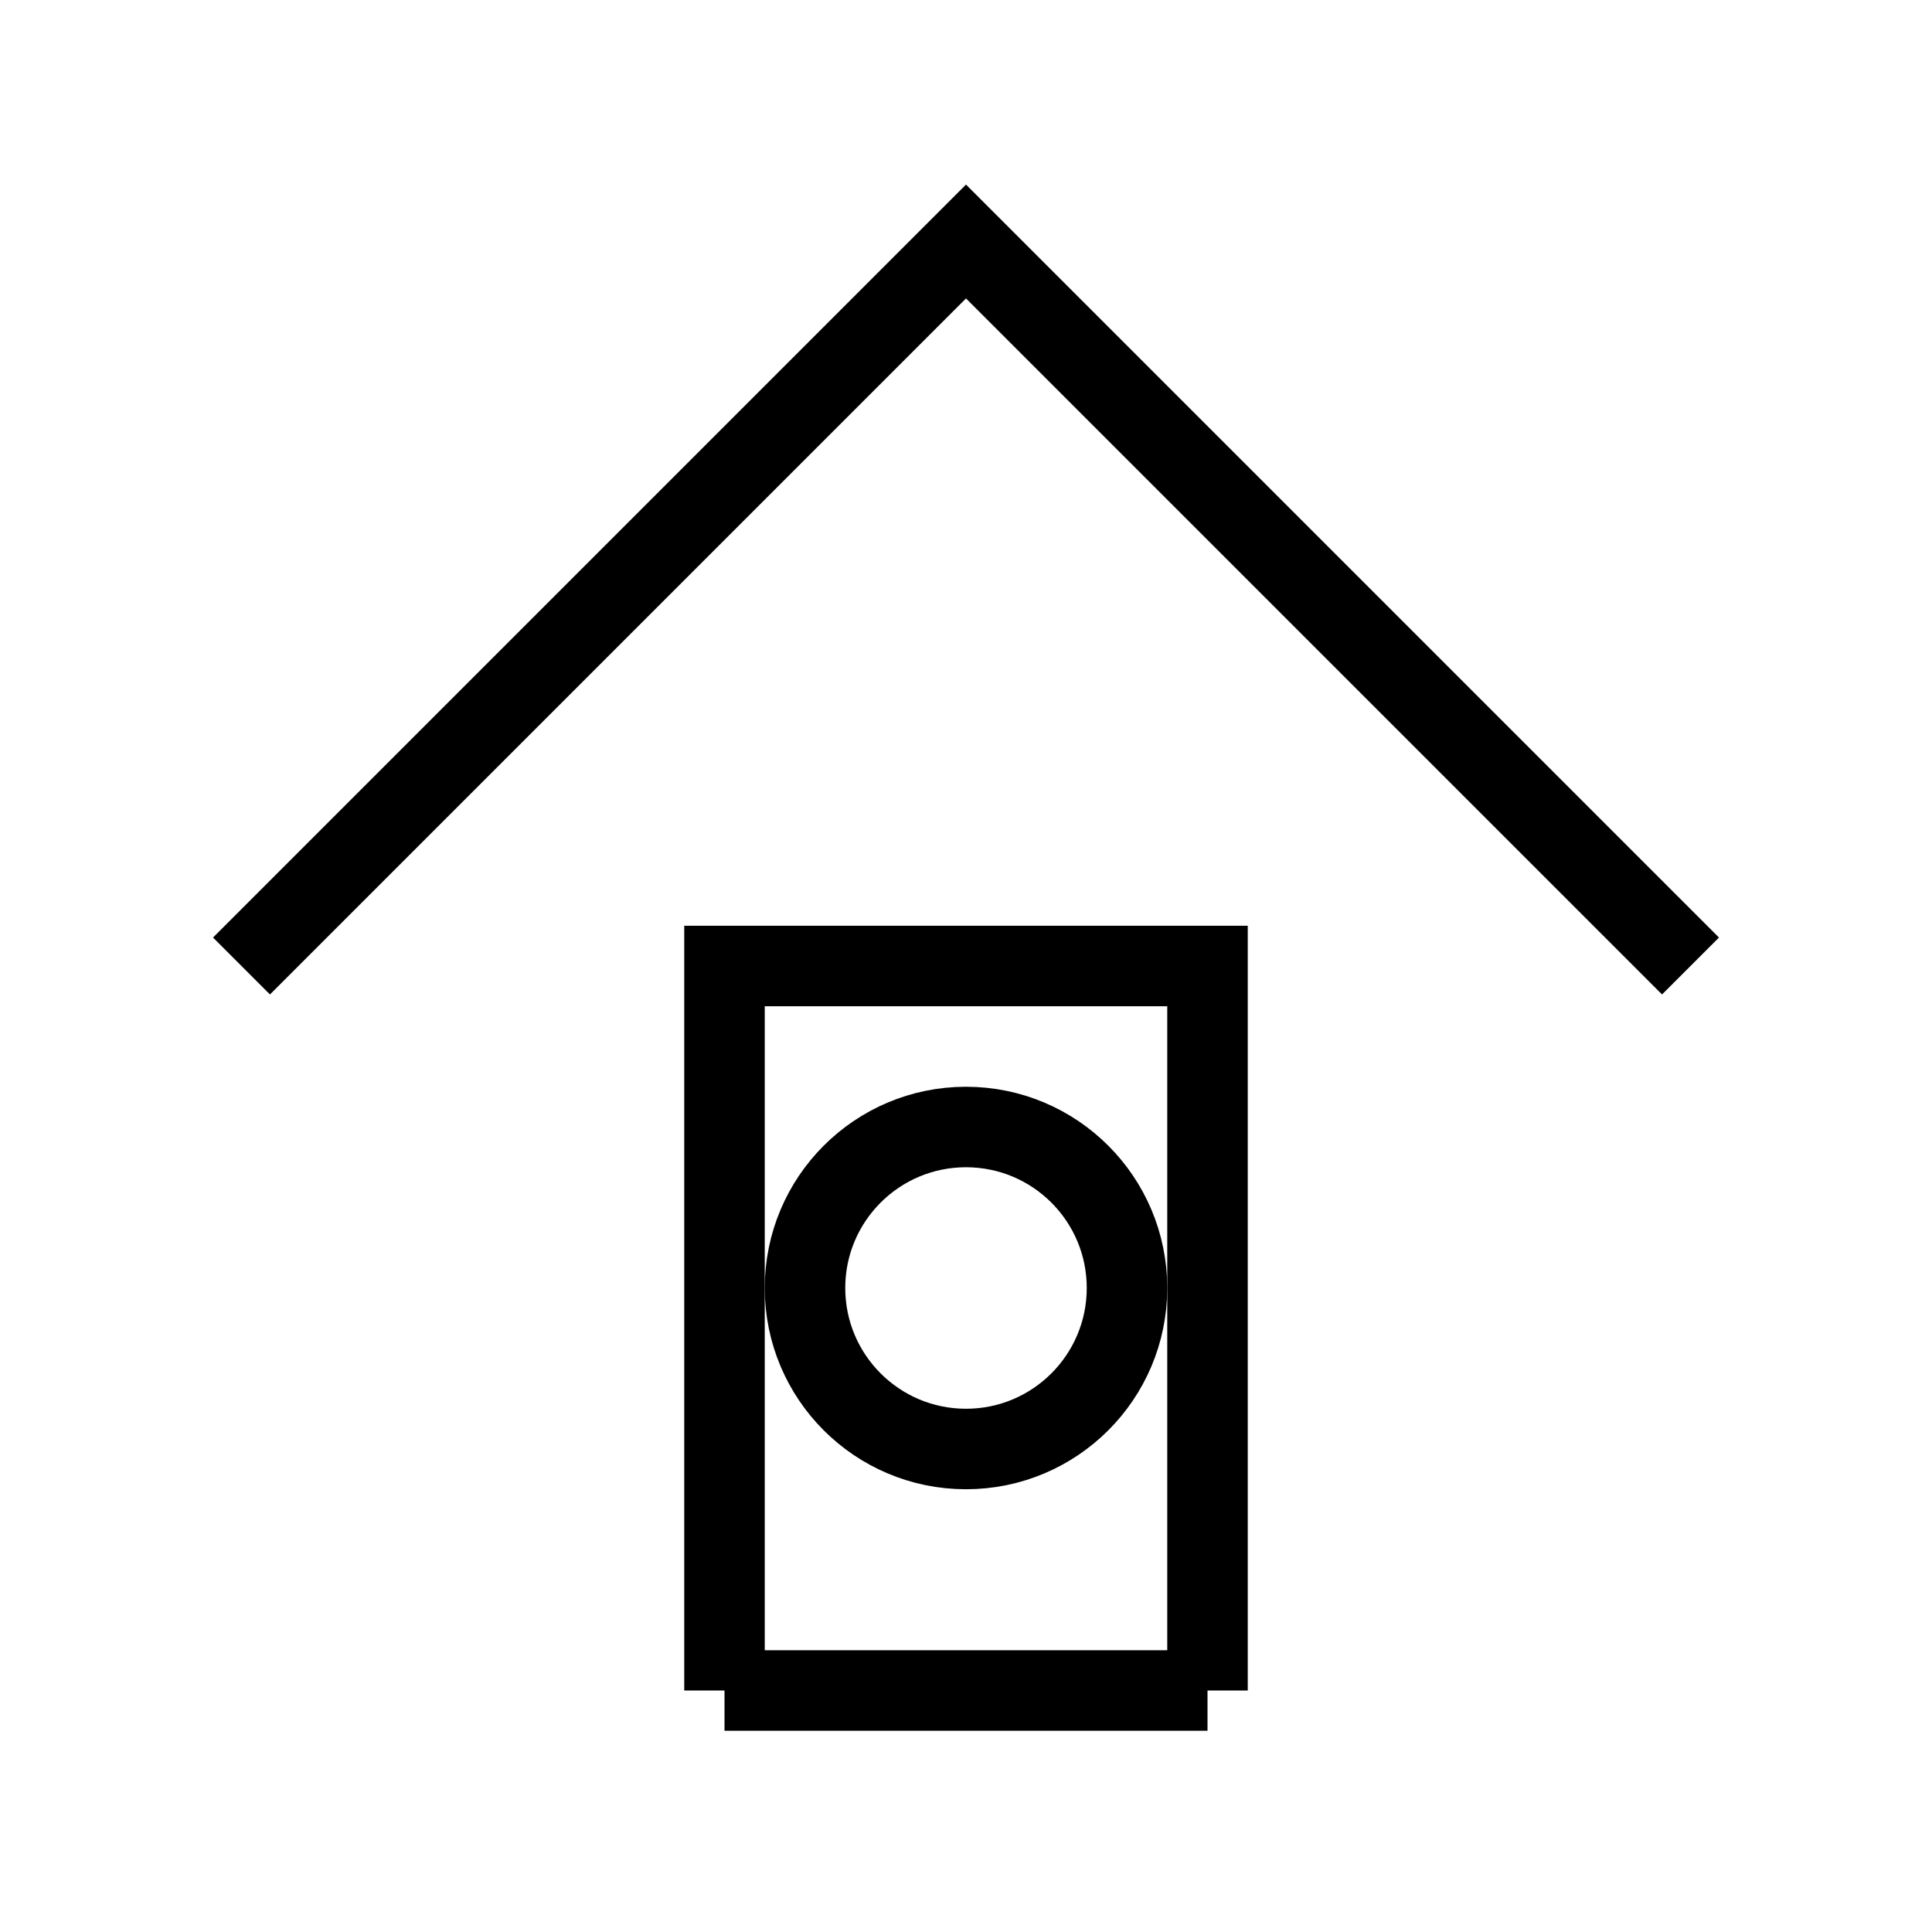
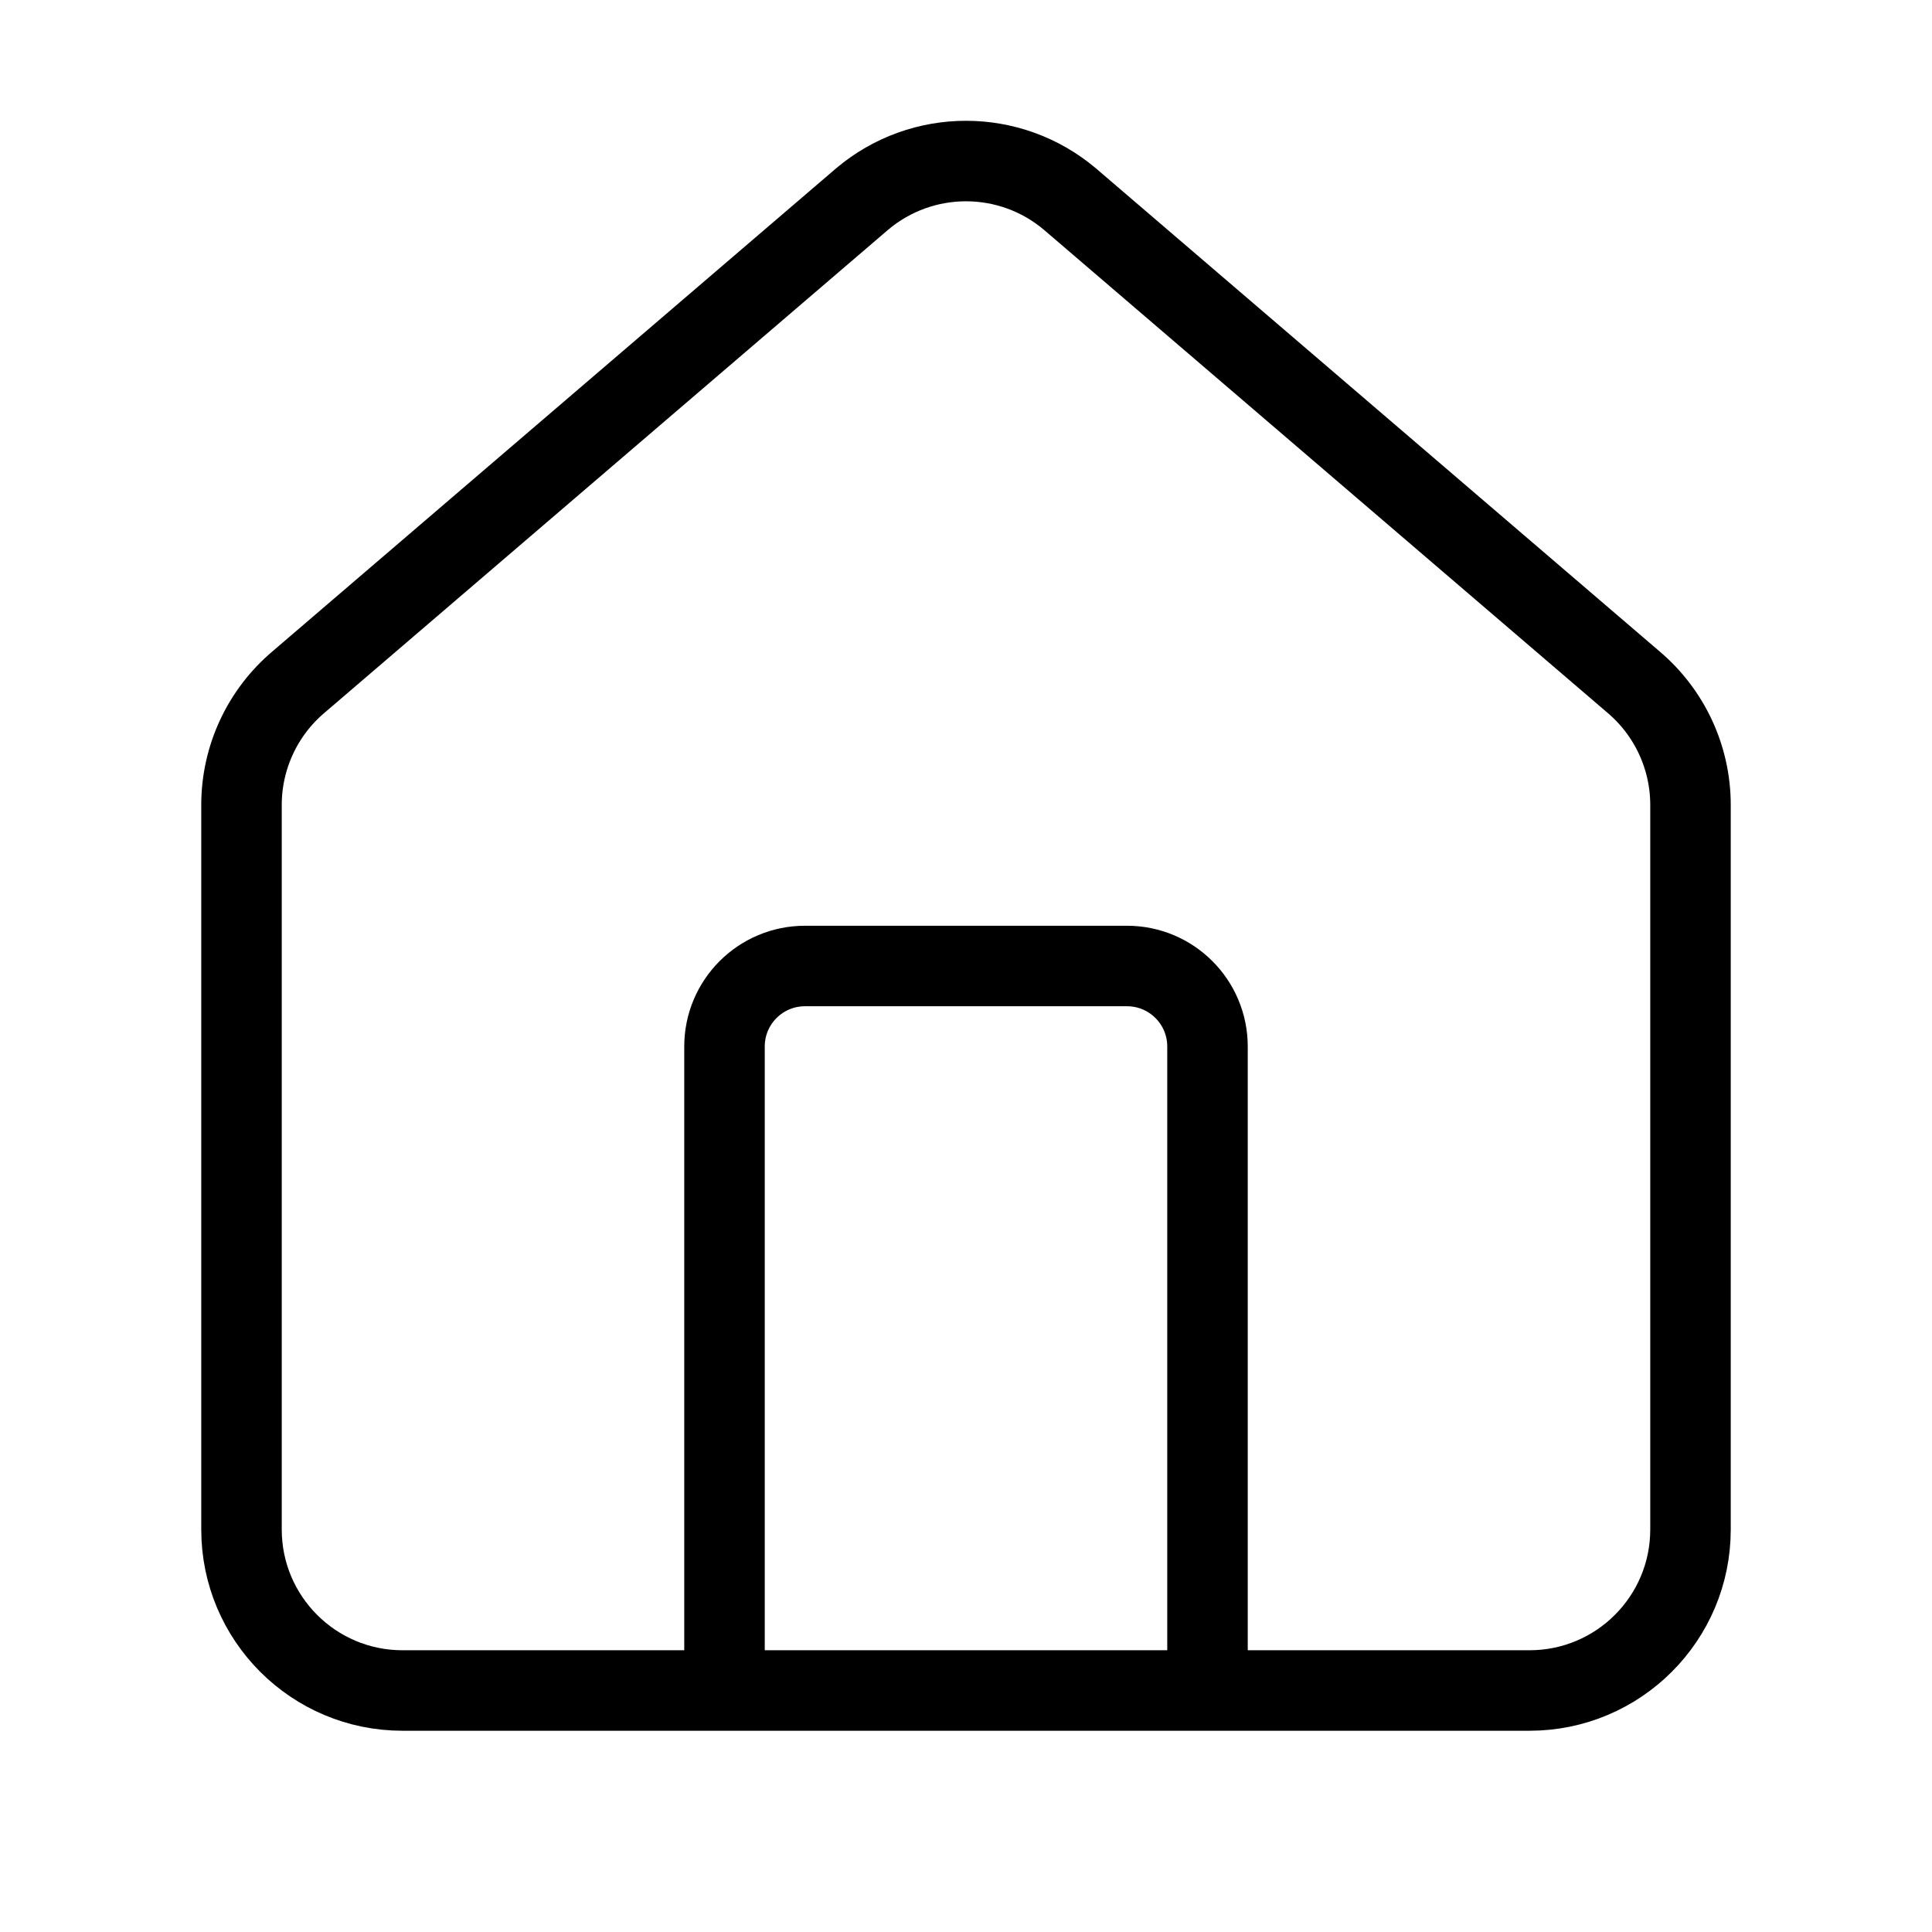
<svg xmlns="http://www.w3.org/2000/svg" viewBox="0 0 24 24" fill="none" stroke="currentColor" strokeWidth="2" strokeLinecap="round" strokeLinejoin="round">
-   <path d="M3 12l9-9 9 9" />
-   <path d="M9 21V12h6v9" />
-   <path d="M9 21h6" />
-   <circle cx="12" cy="16" r="2" />
+   <path d="M15 21v-8a1 1 0 0 0-1-1h-4a1 1 0 0 0-1 1v8" />
+   <path d="M3 10a2 2 0 0 1 .709-1.528l7-5.999a2 2 0 0 1 2.582 0l7 5.999A2 2 0 0 1 21 10v9a2 2 0 0 1-2 2H5a2 2 0 0 1-2-2z" />
</svg>
